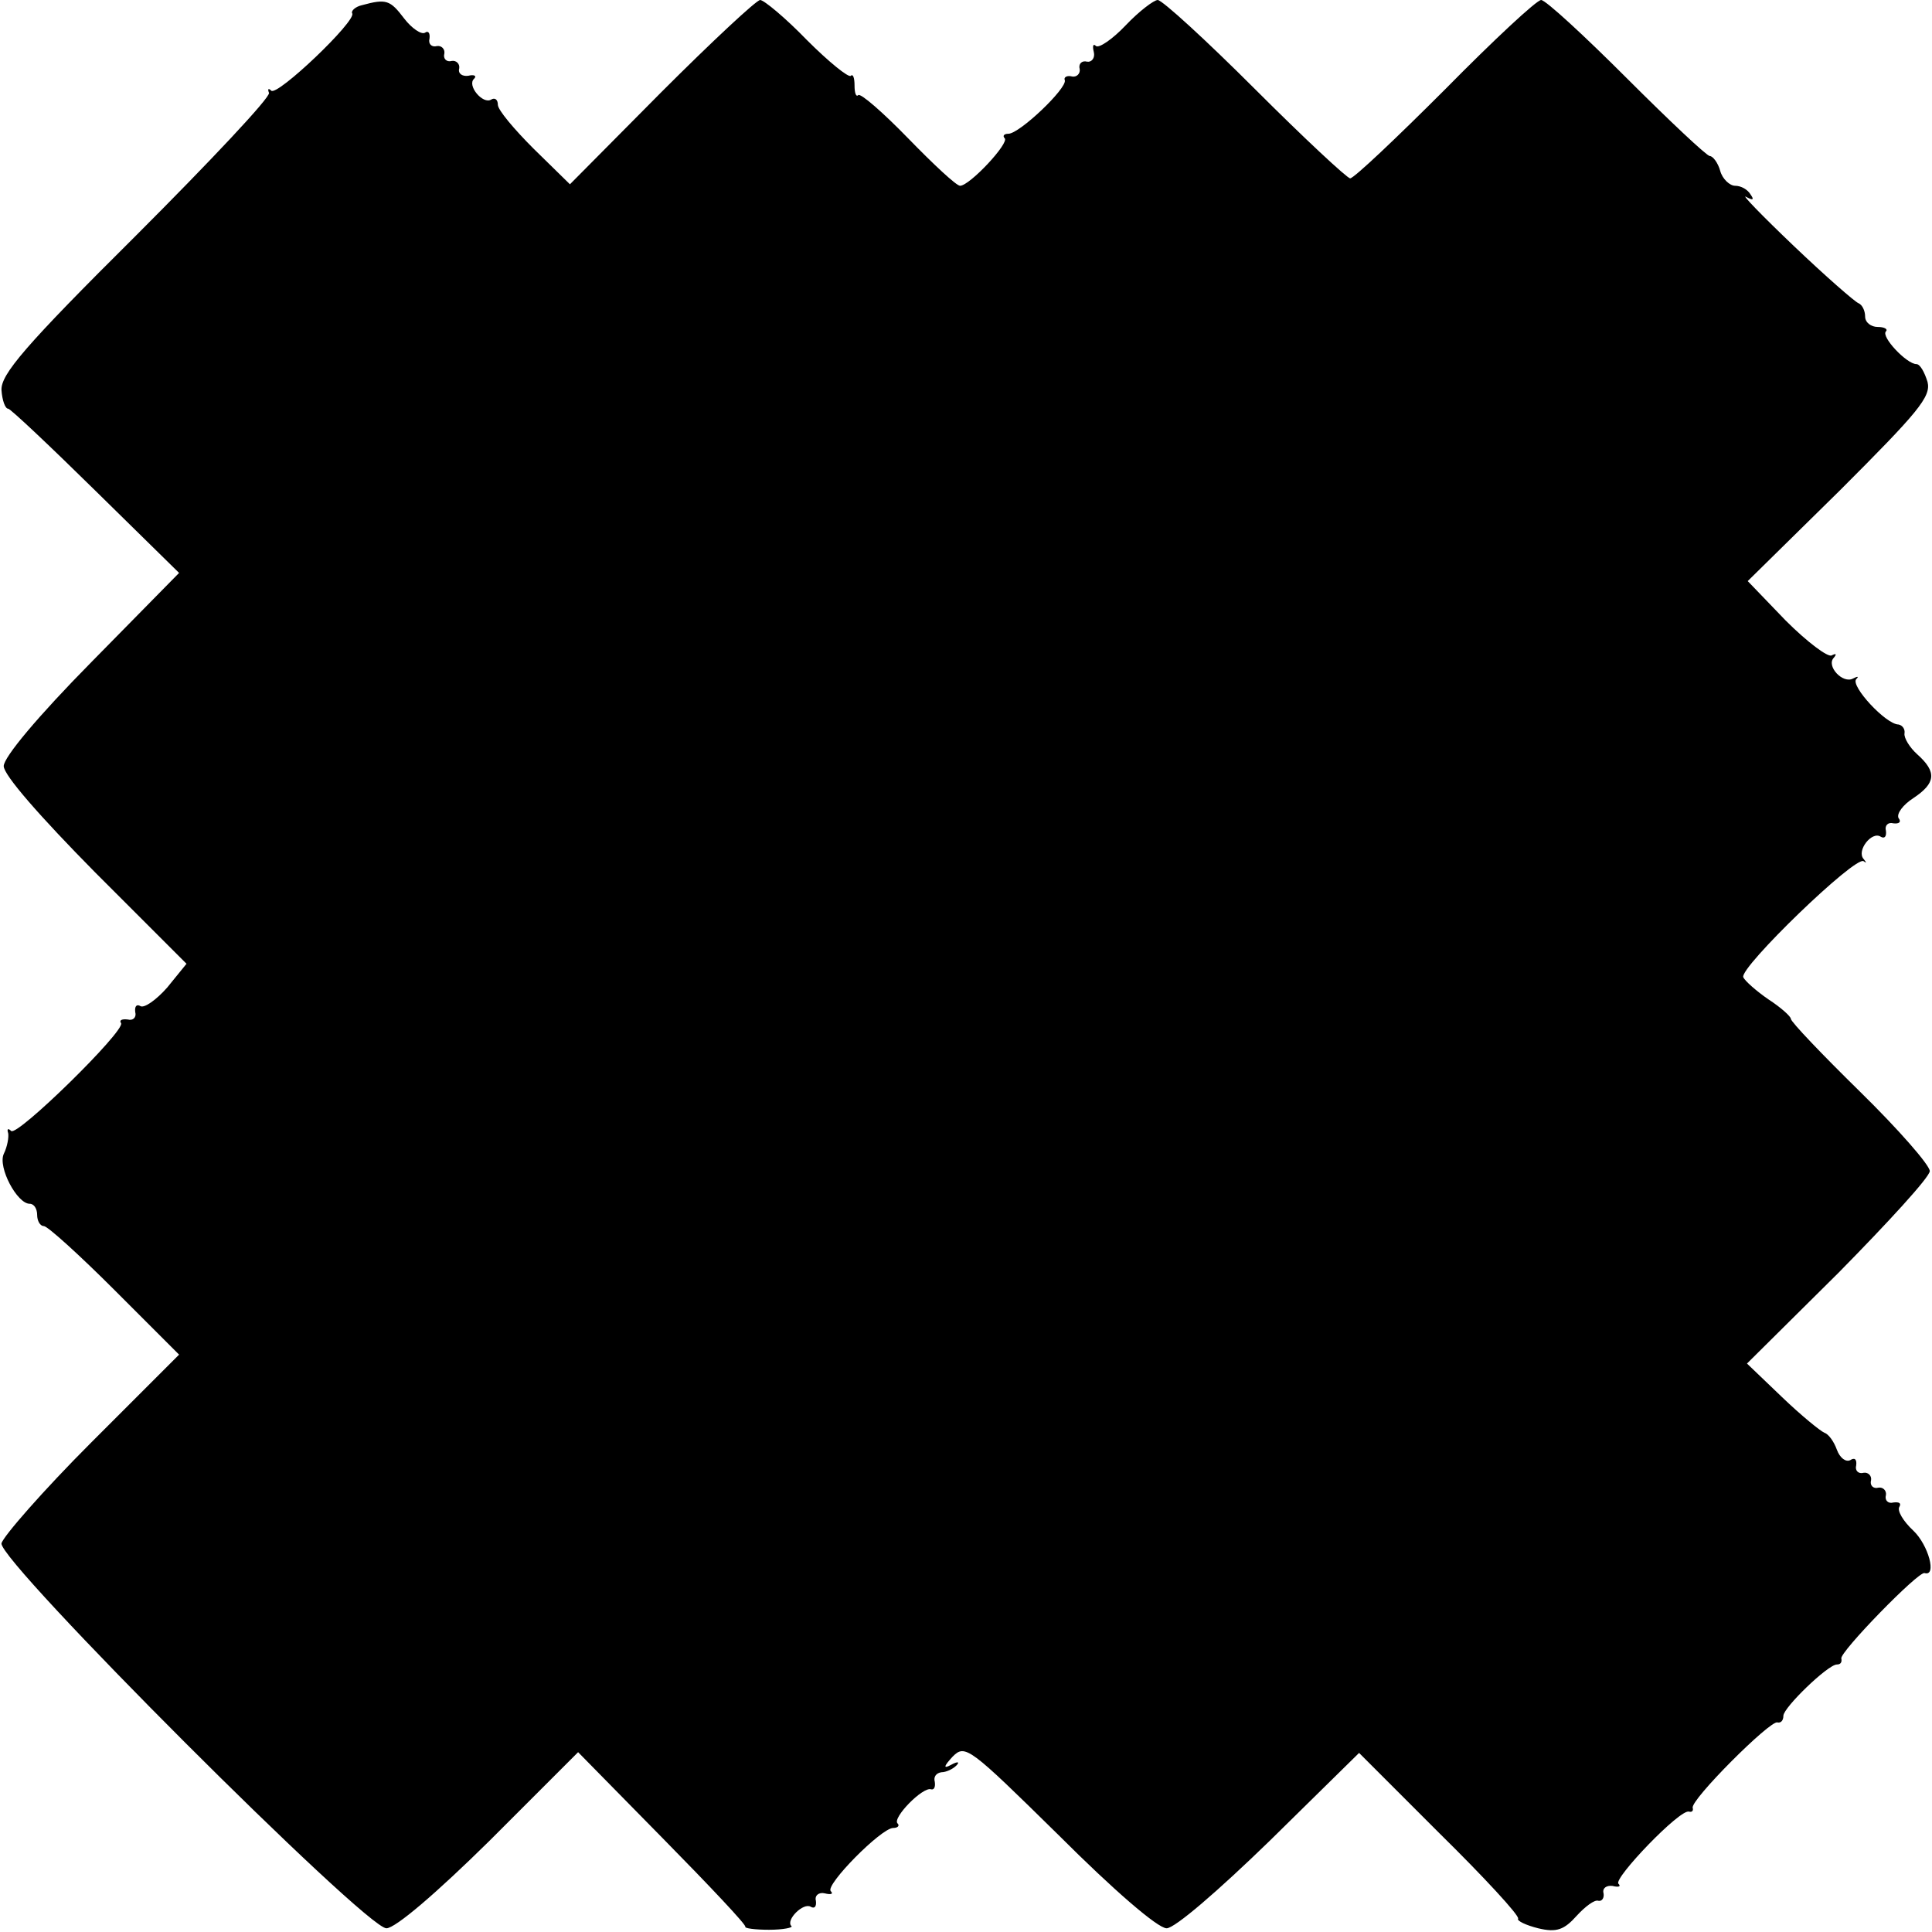
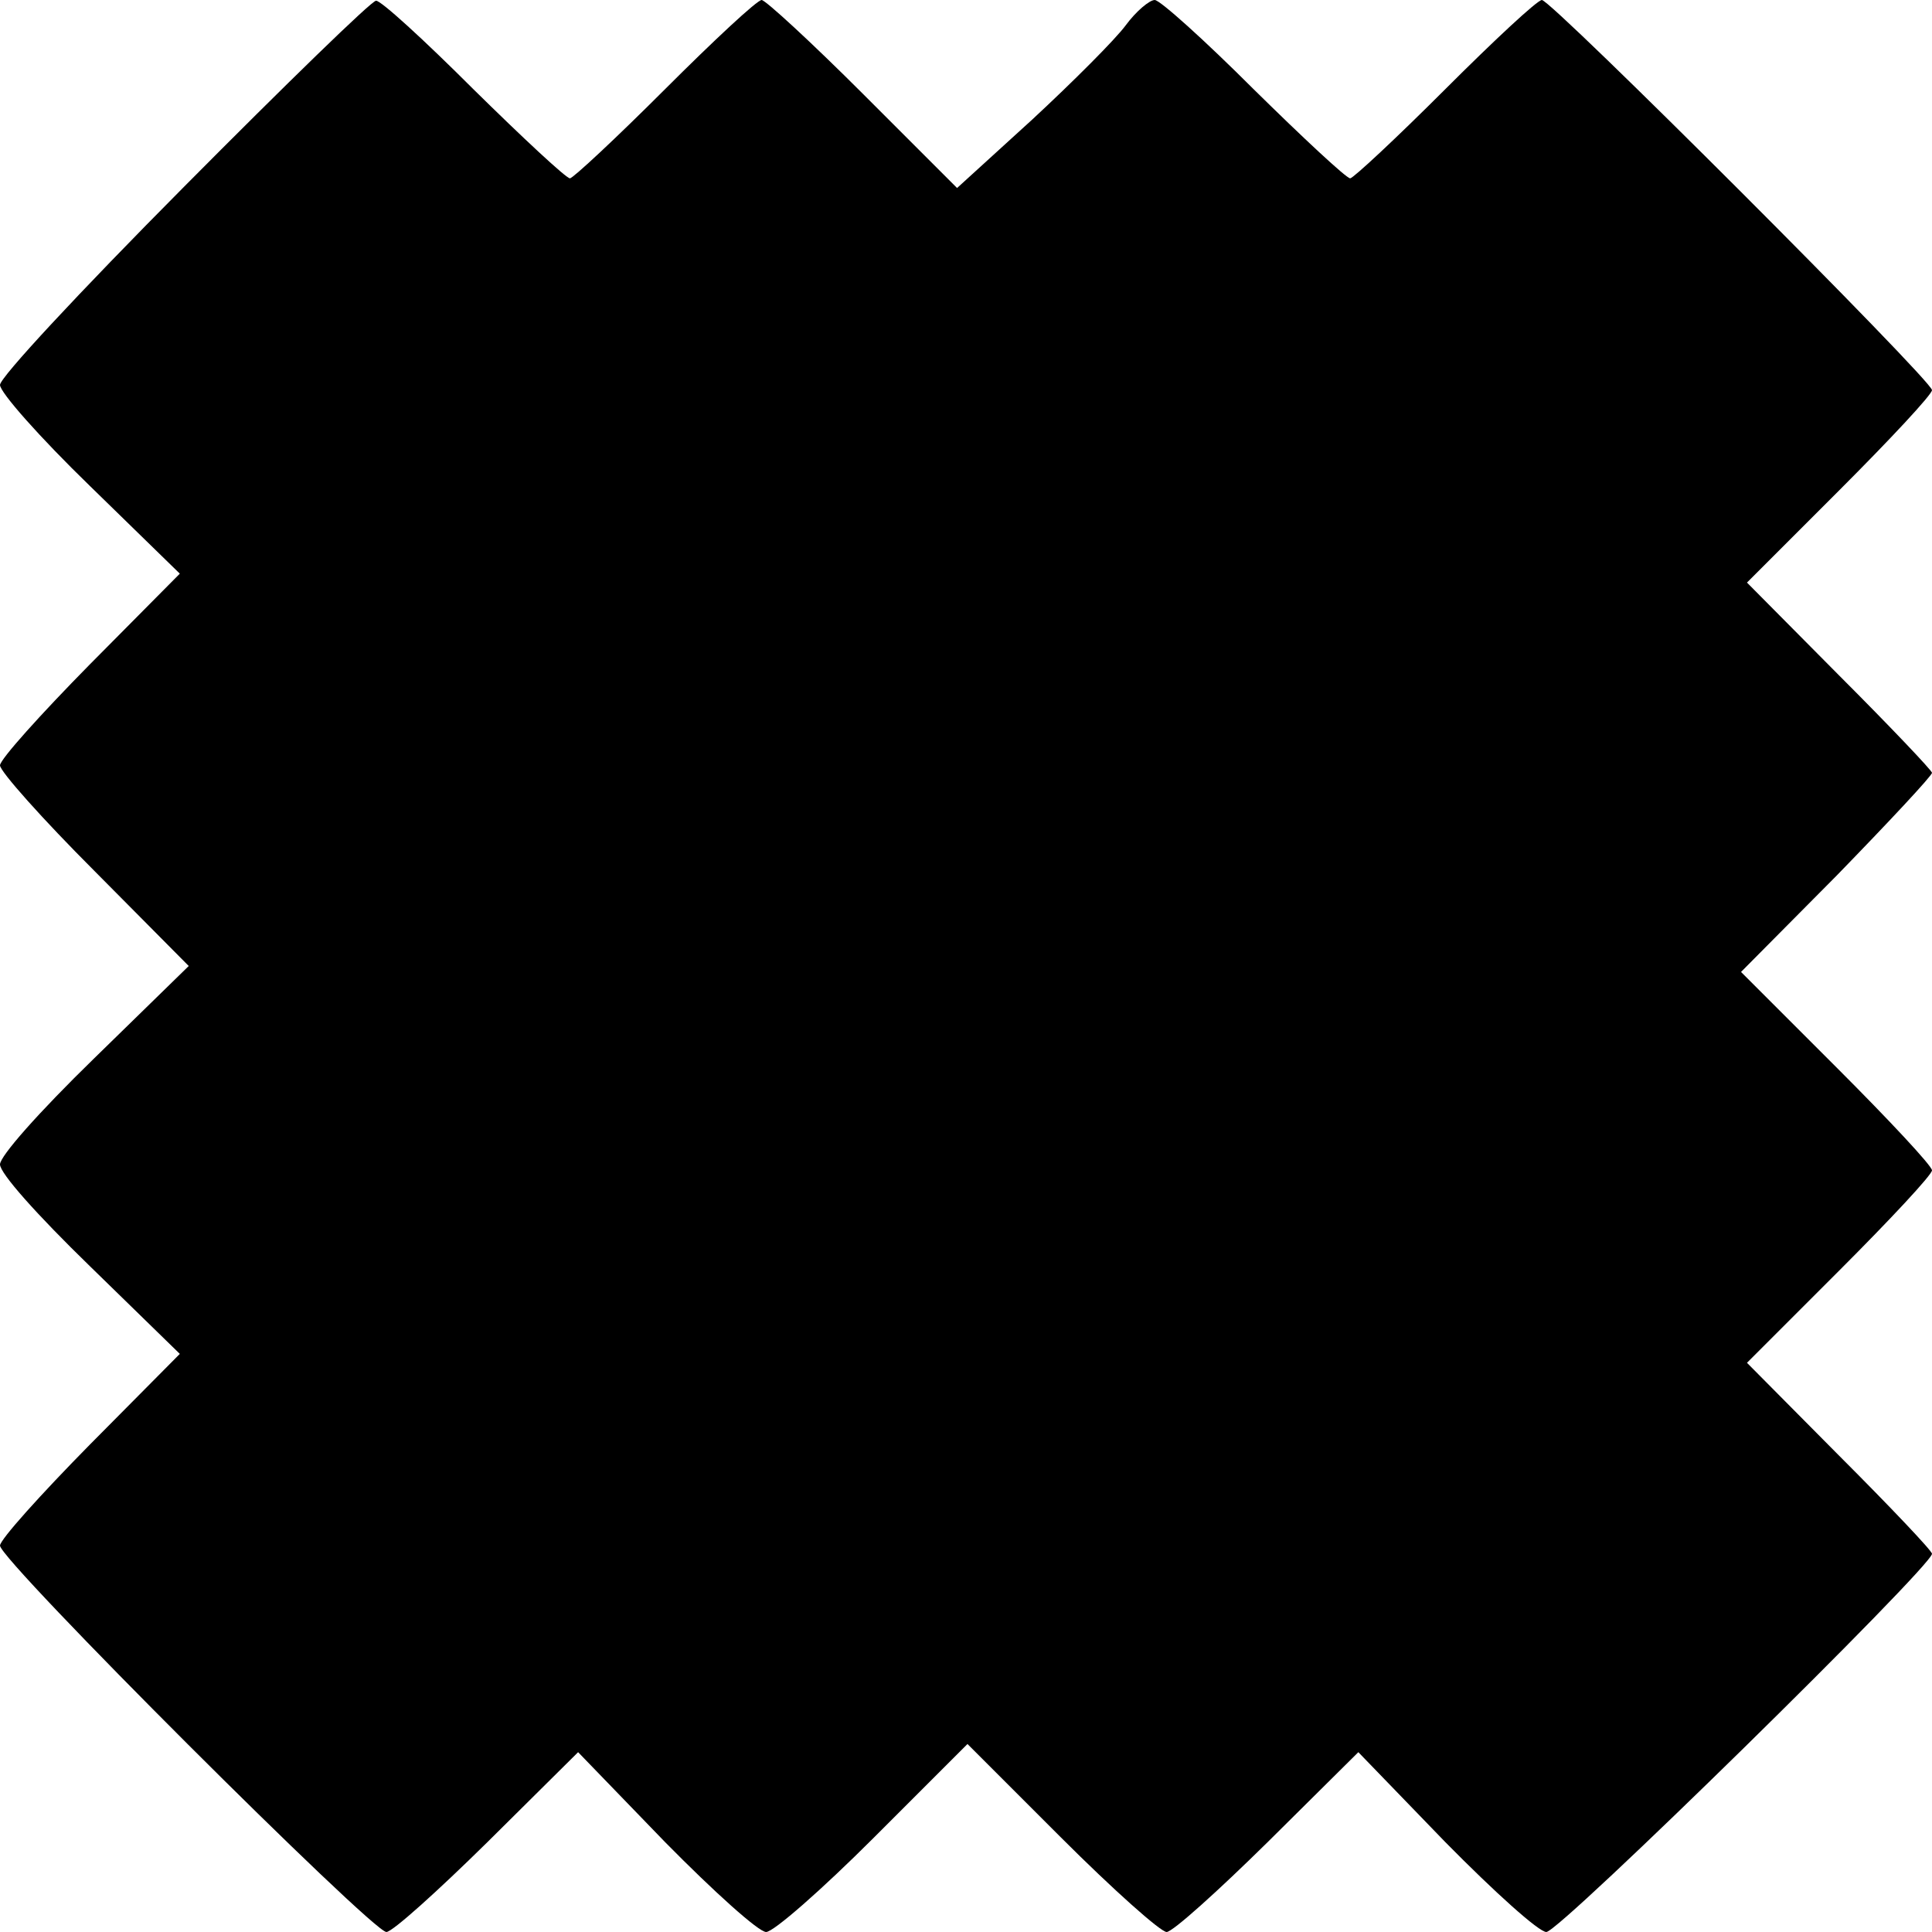
<svg xmlns="http://www.w3.org/2000/svg" version="1.0" width="260pt" height="260pt" viewBox="0 0 260 260" preserveAspectRatio="xMidYMid meet">
  <g transform="translate(0,260) scale(0.1,-0.1)" fill="#000000" stroke="none">
-     <path d="M487 2593 c-9 -2 -15 -8 -13 -11 6 -10 -101 -112 -109 -104 -4 4 -5 2 -3 -3 2 -6 -79 -92 -179 -192 -150 -149 -182 -187 -181 -208 1 -14 5 -25 9 -25 3 0 56 -50 118 -111 l112 -110 -118 -120 c-72 -73 -118 -128 -118 -140 0 -12 48 -67 123 -143 l123 -123 -26 -32 c-15 -17 -31 -28 -36 -25 -5 3 -8 0 -7 -8 2 -7 -3 -12 -10 -10 -8 1 -12 -1 -9 -5 5 -11 -140 -153 -148 -145 -4 4 -6 3 -4 -3 1 -5 -1 -18 -6 -28 -8 -18 18 -67 35 -67 6 0 10 -7 10 -15 0 -8 4 -15 9 -15 5 0 48 -39 95 -86 l87 -87 -118 -118 c-65 -65 -119 -127 -121 -136 -4 -24 490 -518 518 -518 12 0 67 47 139 118 l119 119 114 -116 c63 -64 113 -117 111 -119 -1 -2 13 -4 32 -4 19 0 33 3 30 5 -8 8 16 32 26 26 5 -3 8 0 7 8 -2 7 4 12 12 10 8 -2 12 -1 8 3 -8 8 68 85 84 85 6 0 9 3 6 6 -8 7 34 50 45 46 4 -1 6 3 5 10 -2 7 2 12 9 13 6 0 15 4 20 9 5 5 2 6 -7 1 -11 -6 -10 -2 2 11 17 17 22 13 143 -106 73 -73 133 -125 145 -125 11 0 69 50 139 118 l120 118 108 -108 c60 -59 108 -111 106 -115 -2 -3 11 -9 27 -13 25 -6 35 -2 52 17 11 12 24 22 29 20 5 -1 8 4 7 10 -2 7 4 11 12 10 8 -2 12 -1 8 3 -7 7 83 101 95 97 4 -1 6 1 5 5 -4 10 105 119 114 115 5 -1 8 3 8 9 0 11 60 69 72 69 5 0 7 3 6 8 -3 8 104 118 112 115 17 -5 5 38 -15 57 -14 13 -22 27 -19 32 3 5 0 7 -8 6 -7 -2 -12 3 -10 10 1 6 -4 11 -10 10 -7 -2 -12 3 -10 10 1 6 -4 11 -10 10 -7 -2 -12 3 -10 10 1 8 -2 11 -8 7 -6 -3 -14 3 -18 14 -4 11 -11 21 -17 23 -5 2 -31 23 -57 48 l-47 45 123 122 c67 68 123 129 123 137 0 8 -42 56 -94 107 -51 50 -93 94 -93 98 0 3 -13 15 -30 26 -16 11 -32 25 -34 30 -5 13 151 164 162 156 4 -3 4 -2 0 3 -10 11 11 38 23 30 5 -3 8 0 7 8 -2 7 3 12 10 10 8 -1 11 2 7 7 -3 6 6 18 20 27 30 20 32 35 5 59 -10 9 -18 22 -17 28 1 6 -3 11 -8 12 -17 0 -65 52 -57 61 4 4 2 4 -4 1 -14 -8 -37 17 -26 28 4 5 3 6 -3 3 -5 -3 -33 18 -62 47 l-51 53 124 122 c105 105 123 126 118 146 -4 13 -10 24 -15 24 -13 0 -48 37 -41 44 3 3 -2 6 -11 6 -9 0 -17 6 -17 14 0 8 -4 16 -9 18 -5 2 -44 36 -87 77 -43 41 -72 71 -64 66 9 -5 11 -4 6 3 -4 7 -13 12 -21 12 -7 0 -17 9 -20 20 -3 11 -10 20 -14 20 -4 0 -54 47 -112 105 -57 57 -109 105 -115 105 -6 0 -64 -54 -129 -120 -66 -66 -123 -120 -128 -120 -4 0 -62 54 -128 120 -66 66 -125 120 -131 120 -5 0 -25 -15 -43 -34 -18 -19 -36 -31 -40 -28 -4 4 -5 0 -3 -8 2 -8 -3 -14 -9 -13 -7 2 -12 -3 -10 -10 1 -6 -4 -11 -10 -10 -7 2 -12 -1 -10 -5 3 -11 -61 -72 -76 -72 -6 0 -8 -3 -5 -6 7 -6 -47 -64 -60 -64 -5 0 -36 29 -70 64 -34 35 -64 61 -67 58 -3 -3 -5 3 -5 13 0 10 -2 16 -5 13 -3 -3 -30 19 -59 48 -29 30 -58 54 -63 54 -5 0 -65 -56 -133 -124 l-123 -124 -49 48 c-26 26 -48 52 -48 59 0 7 -4 10 -9 7 -11 -7 -33 19 -23 28 4 4 0 6 -8 4 -8 -1 -14 3 -12 10 1 6 -4 11 -10 10 -7 -2 -12 3 -10 10 1 6 -4 11 -10 10 -7 -2 -12 3 -10 10 1 8 -2 11 -6 8 -5 -3 -18 6 -28 19 -19 25 -24 27 -57 18z" />
+     <path d="M248 2349 c-143 -144 -248 -257 -248 -267 0 -10 53 -70 121 -136 l121 -118 -121 -122 c-66 -67 -121 -128 -121 -136 0 -8 57 -72 127 -142 l127 -128 -127 -124 c-76 -74 -127 -132 -127 -143 0 -12 49 -67 121 -137 l121 -118 -121 -122 c-66 -67 -121 -128 -121 -136 0 -20 501 -520 520 -520 8 0 69 55 136 121 l122 121 117 -121 c66 -67 126 -121 136 -121 10 0 75 57 145 127 l126 126 126 -126 c70 -70 134 -127 142 -127 8 0 69 55 136 121 l122 121 117 -121 c67 -68 126 -121 136 -121 18 0 519 492 519 509 0 4 -56 63 -125 132 l-124 125 124 124 c69 69 125 129 125 135 0 6 -58 68 -128 138 l-129 129 129 130 c70 72 128 134 128 138 0 3 -56 62 -125 131 l-124 125 124 124 c69 69 125 129 125 135 0 13 -512 525 -525 525 -6 0 -64 -54 -130 -120 -66 -66 -124 -120 -128 -120 -5 0 -63 54 -130 120 -66 66 -126 120 -133 120 -7 0 -25 -15 -39 -34 -14 -19 -71 -76 -126 -127 l-101 -92 -126 126 c-70 70 -132 127 -137 127 -6 0 -64 -54 -130 -120 -66 -66 -124 -120 -128 -120 -5 0 -63 54 -130 120 -66 66 -125 120 -131 119 -6 0 -122 -113 -258 -250z" />
  </g>
</svg>
